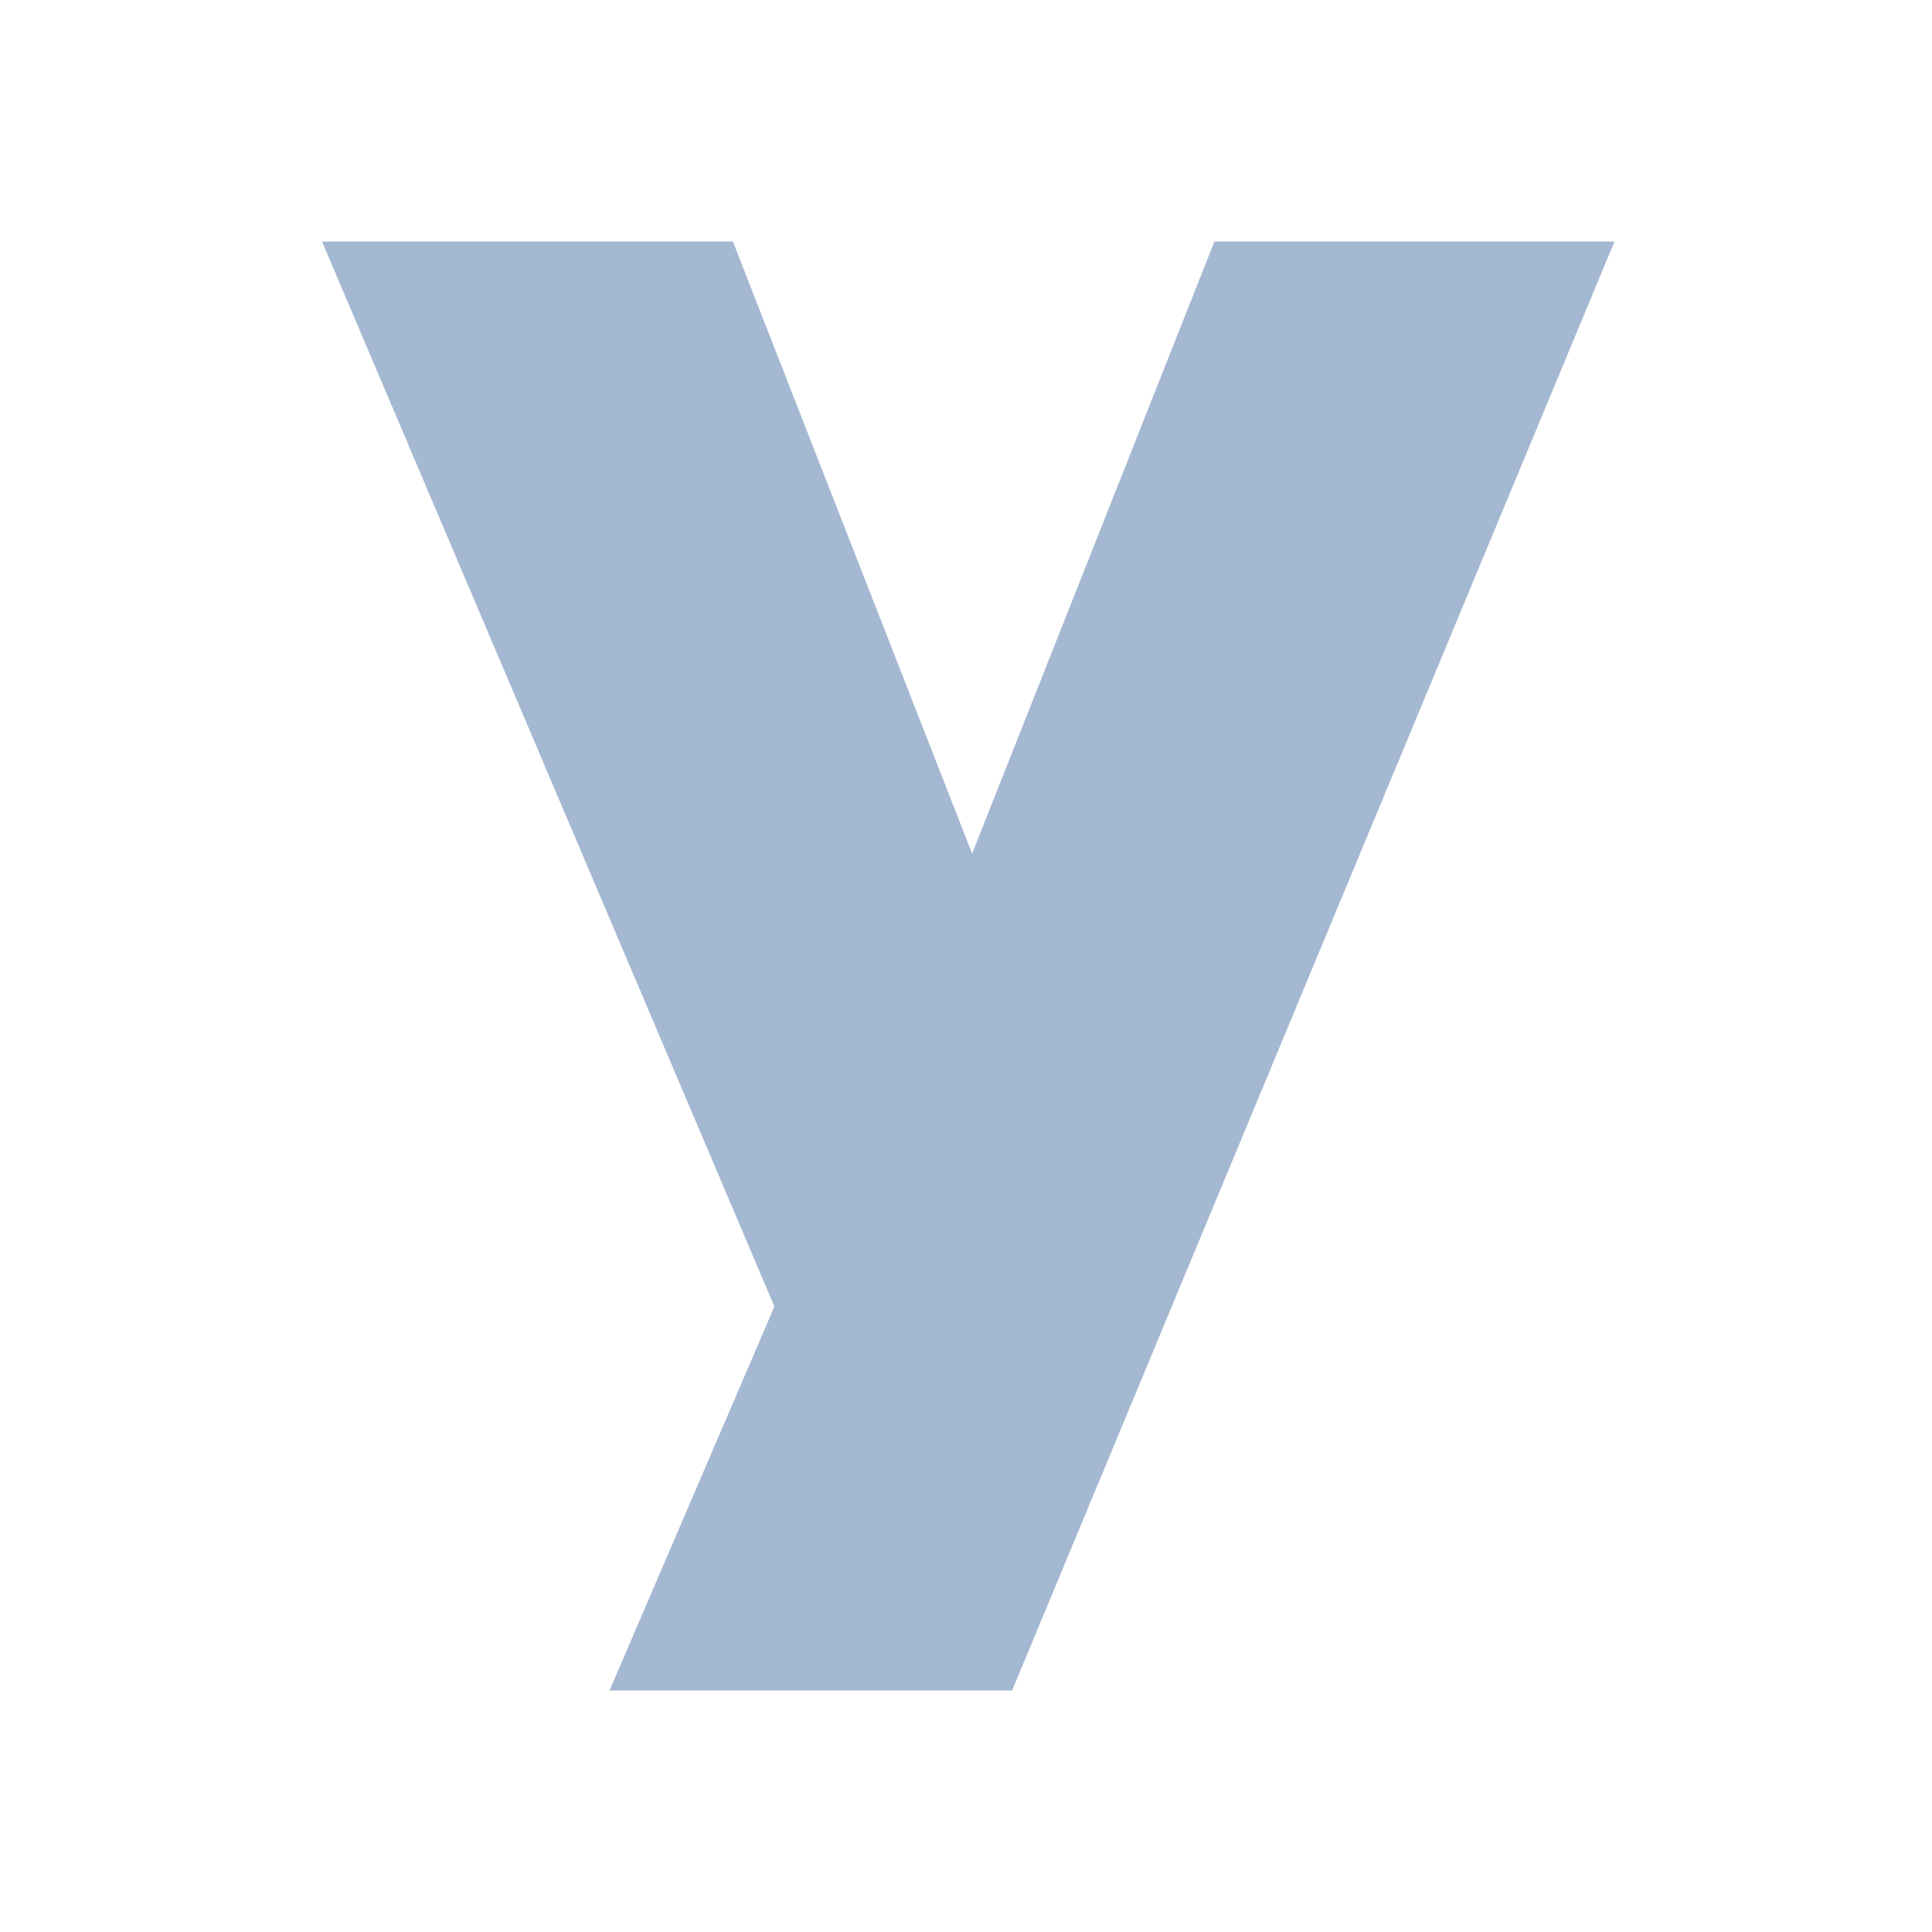
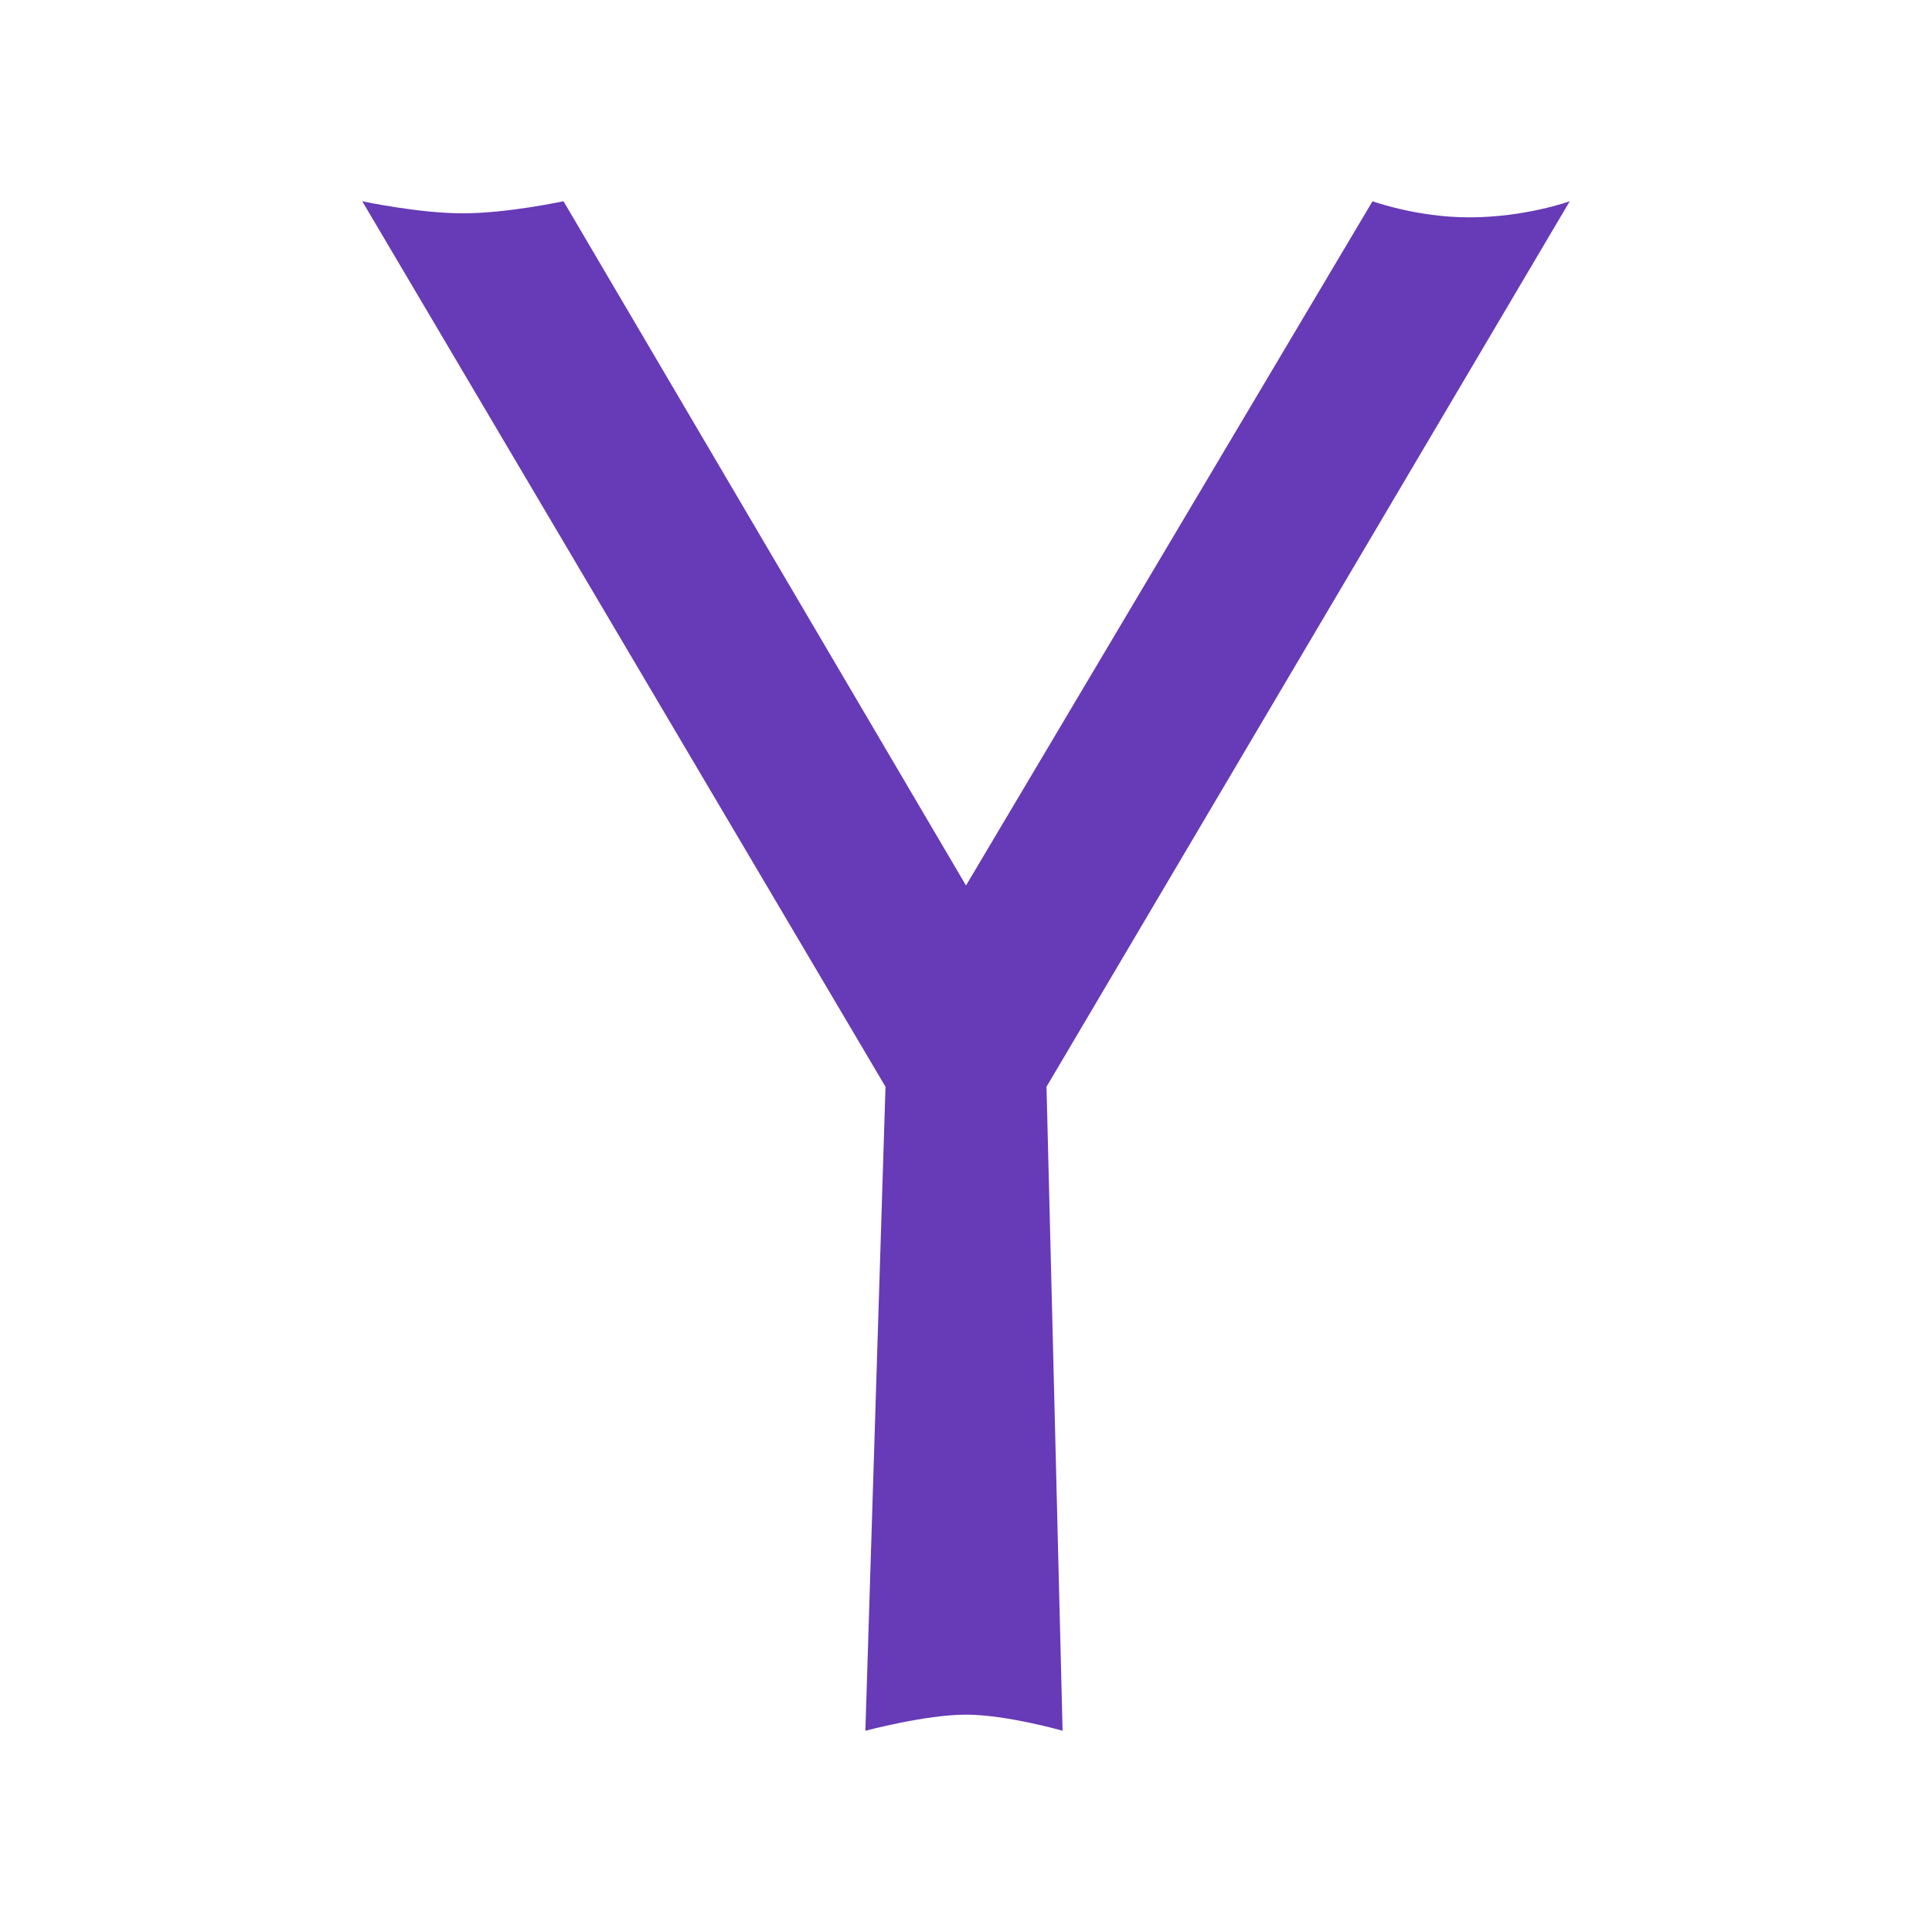
- <svg xmlns="http://www.w3.org/2000/svg" width="24" height="24" viewBox="0 0 24 24" fill="none">
-   <path d="M4 3H9.104L12.076 10.604L15.086 3H20.056L12.573 21H7.572L9.62 16.23L4 3Z" fill="#A4B8D1" />
+ <svg xmlns="http://www.w3.org/2000/svg" viewBox="0 0 48 48">
+   <path fill="#673AB7" d="M9,5c0,0,1.4,0.3,2.5,0.3S14,5,14,5l10,17L34.1,5c0,0,1.1,0.4,2.4,0.4C37.9,5.4,39,5,39,5L26,27l0.4,16c0,0-1.4-0.4-2.4-0.4S21.5,43,21.5,43L22,27L9,5z" />
</svg>
